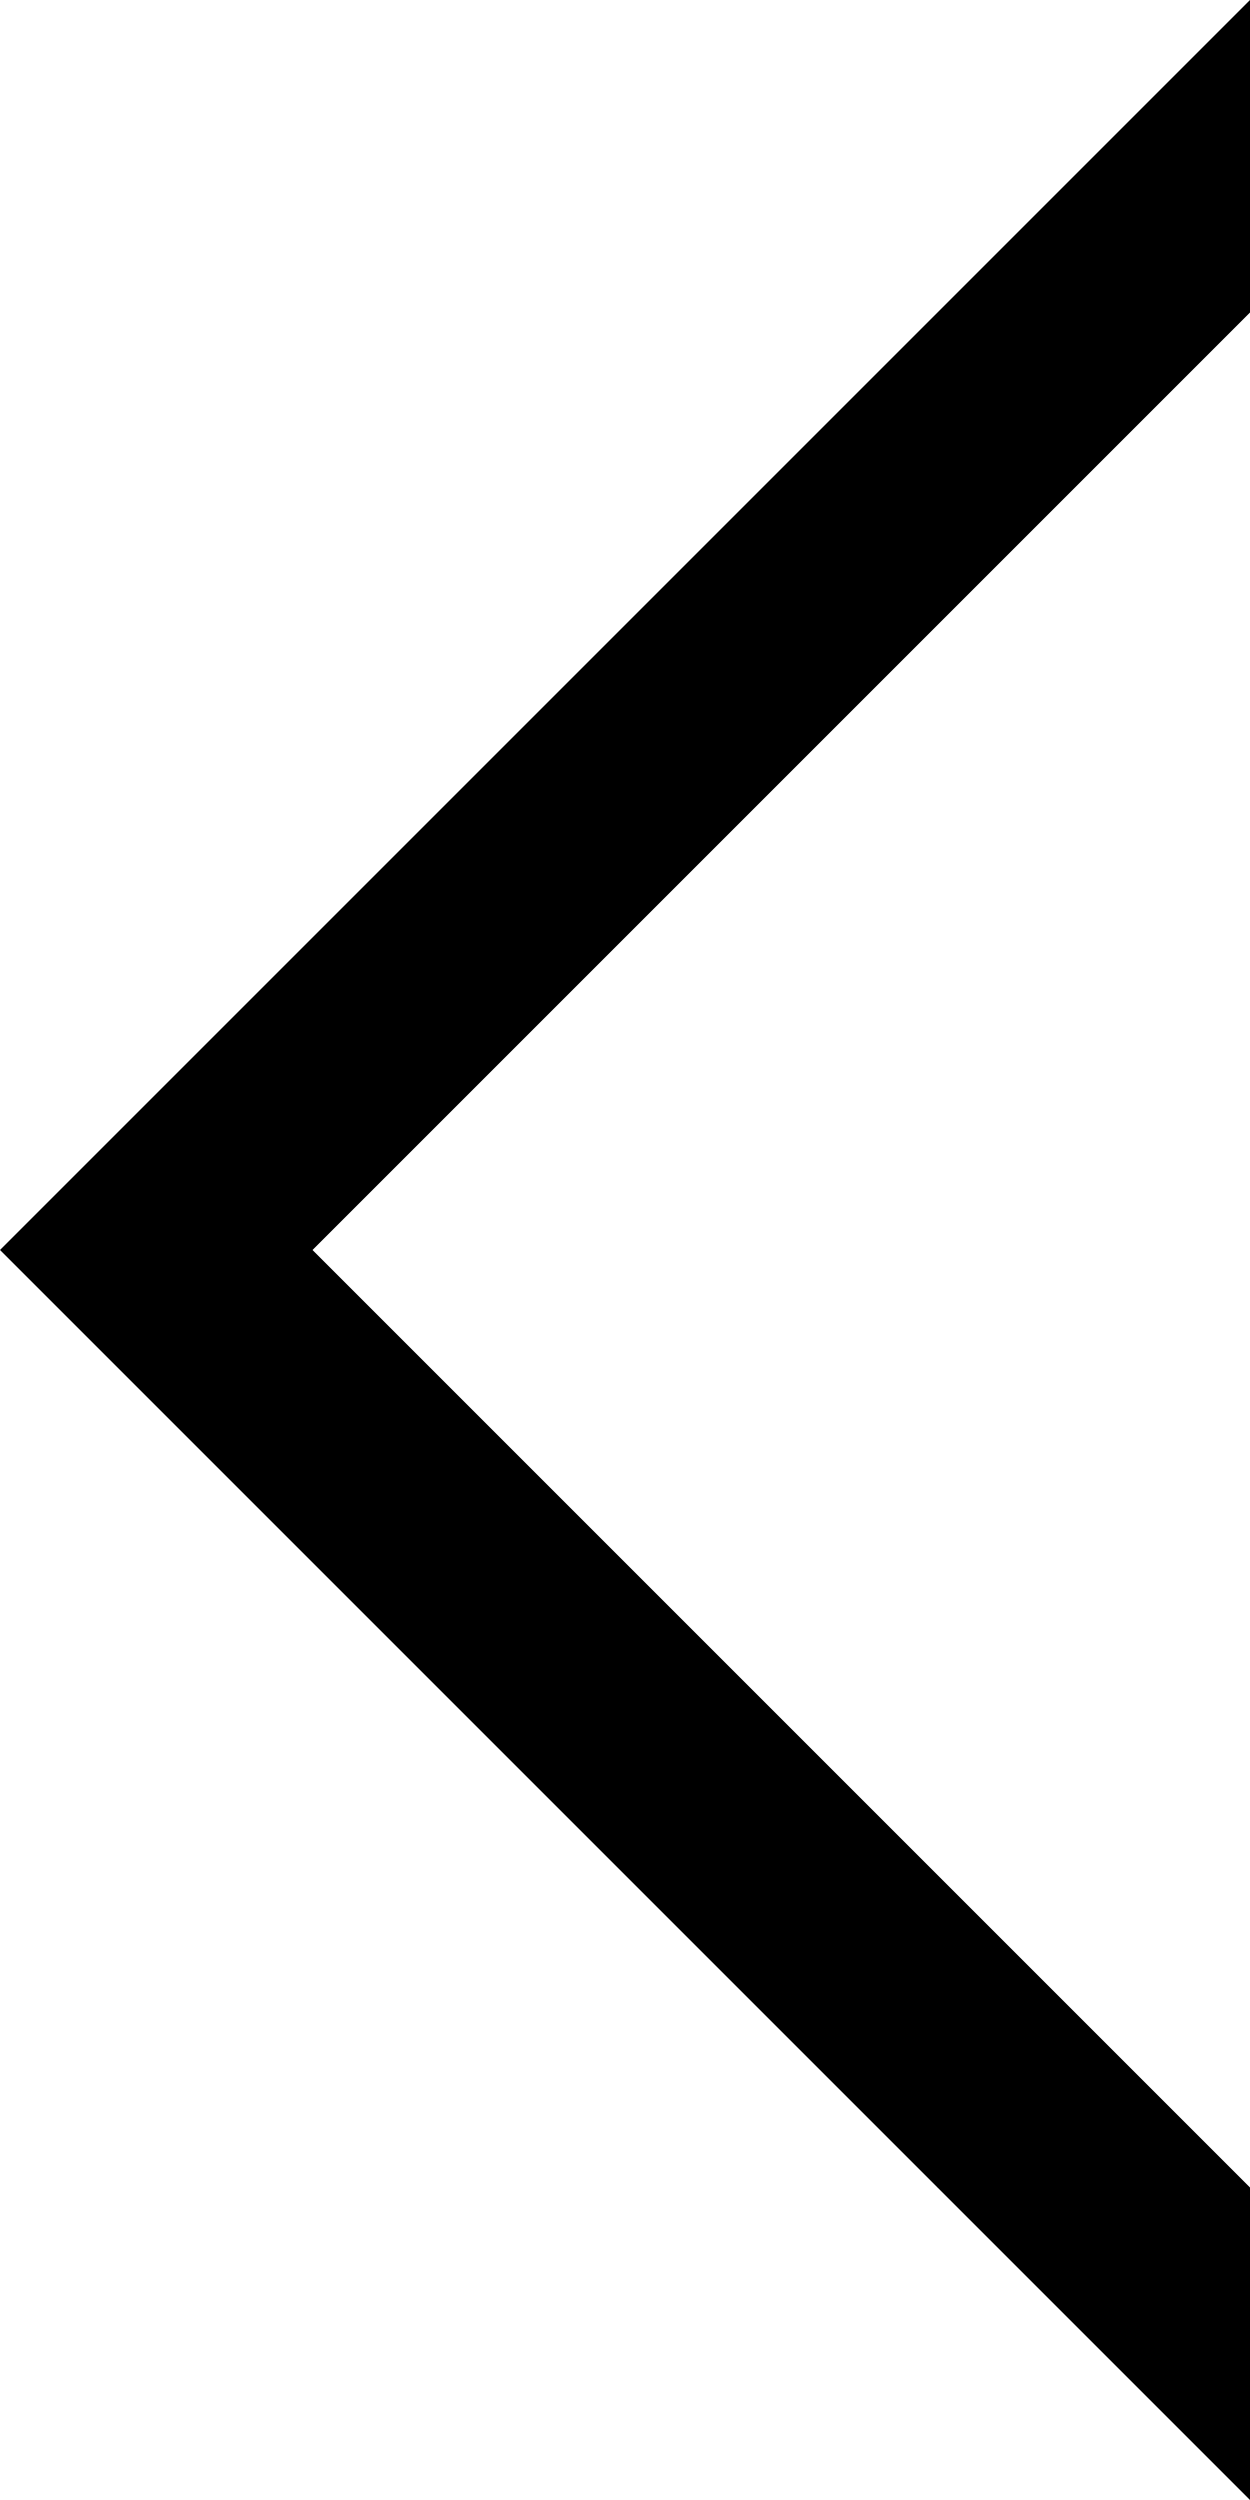
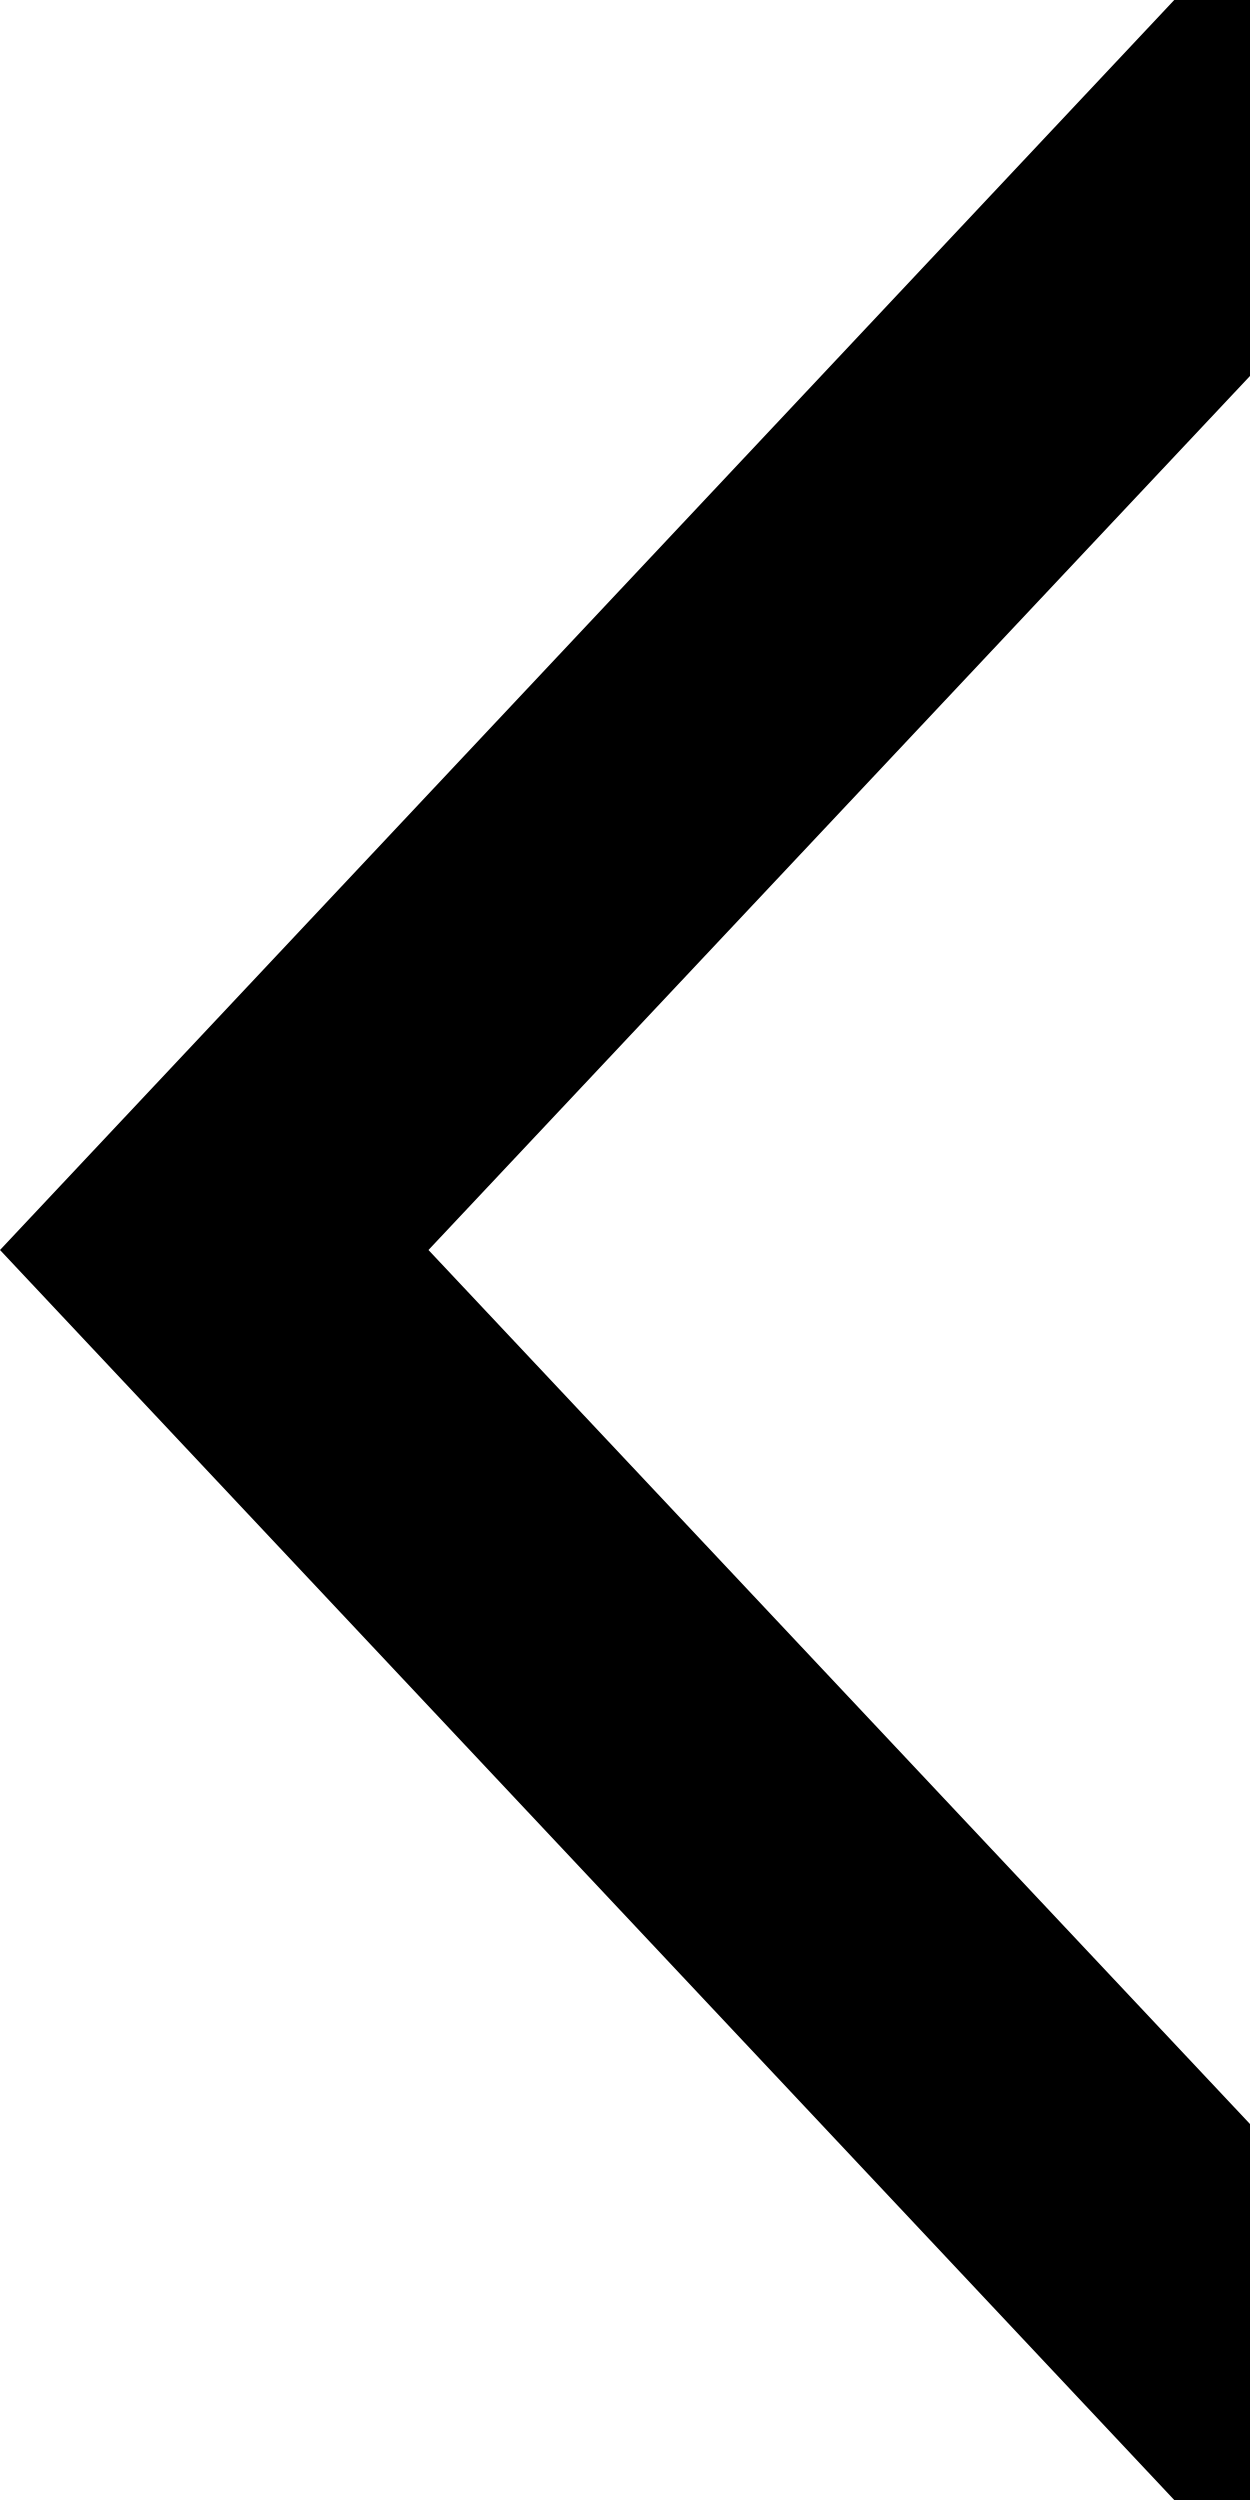
<svg xmlns="http://www.w3.org/2000/svg" version="1.1" width="1024" height="2048" id="svg3355">
  <defs id="defs3357" />
-   <path d="m 1024,0 h 64 v 256 h -64 L 256,1024 1024,1792 h 64 v 256 h -64 L 0,1024 Z" id="path3157-2-7-0-7" style="display:inline;fill:#000000;fill-opacity:1;stroke:none" />
+   <path id="path3157-2-7-0-7" style="display:inline;fill:#000000;fill-opacity:1;stroke:none" d="m 1056,-32 v 340 h -32 l -673,716 673,716 h 32 v 340 H 992 L 0,1024 992,-32 Z" />
</svg>
